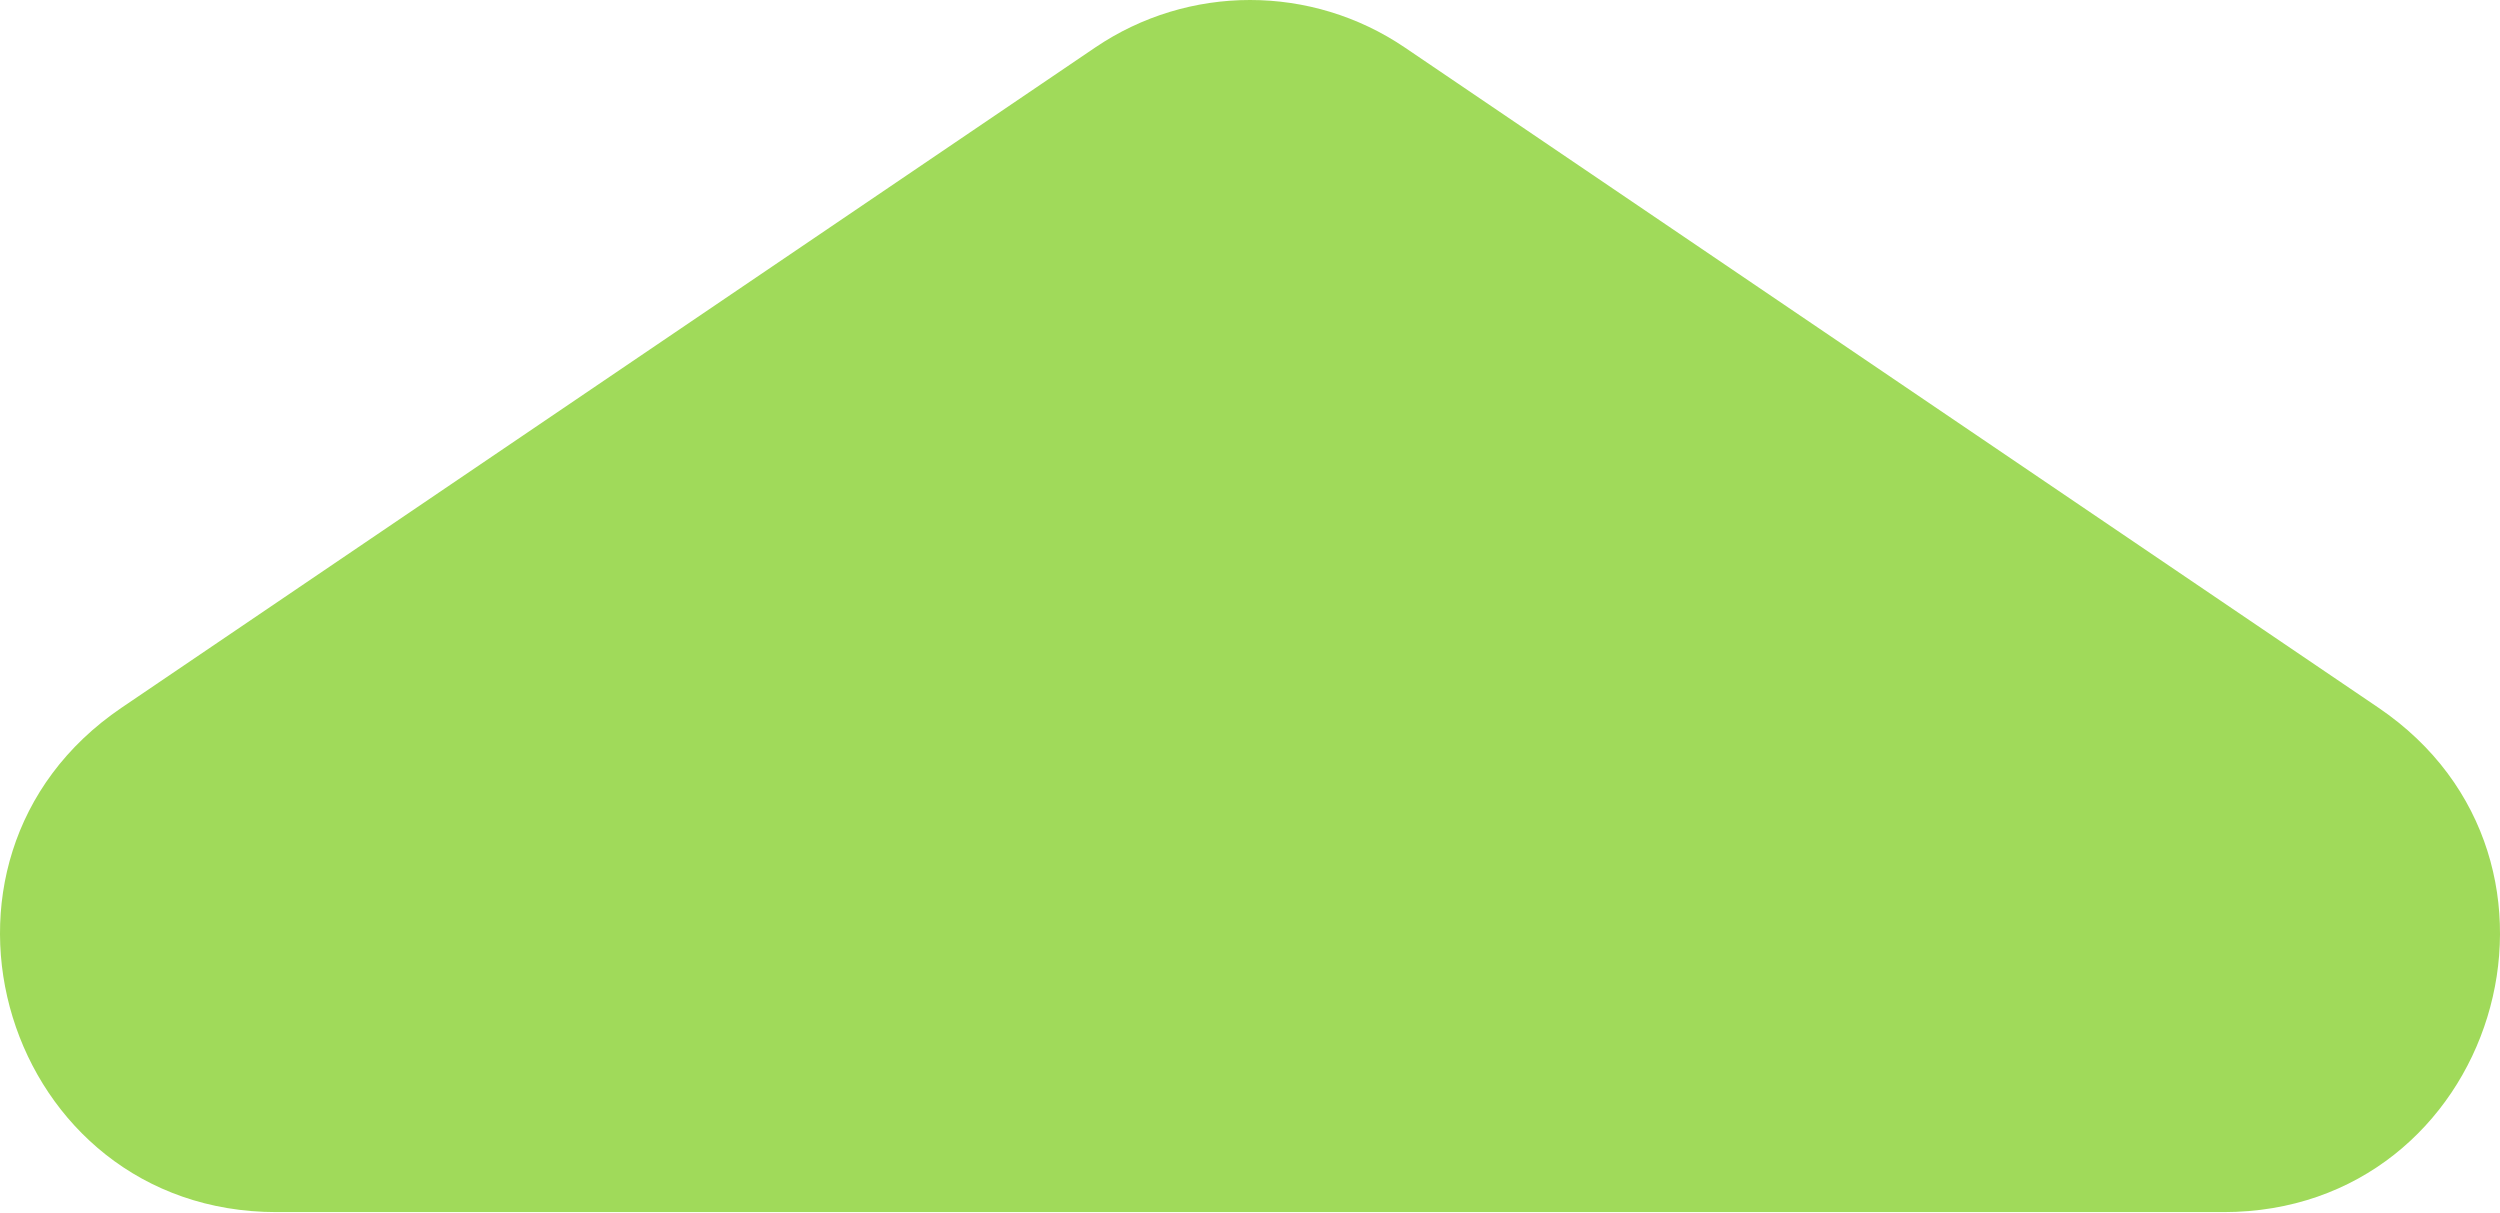
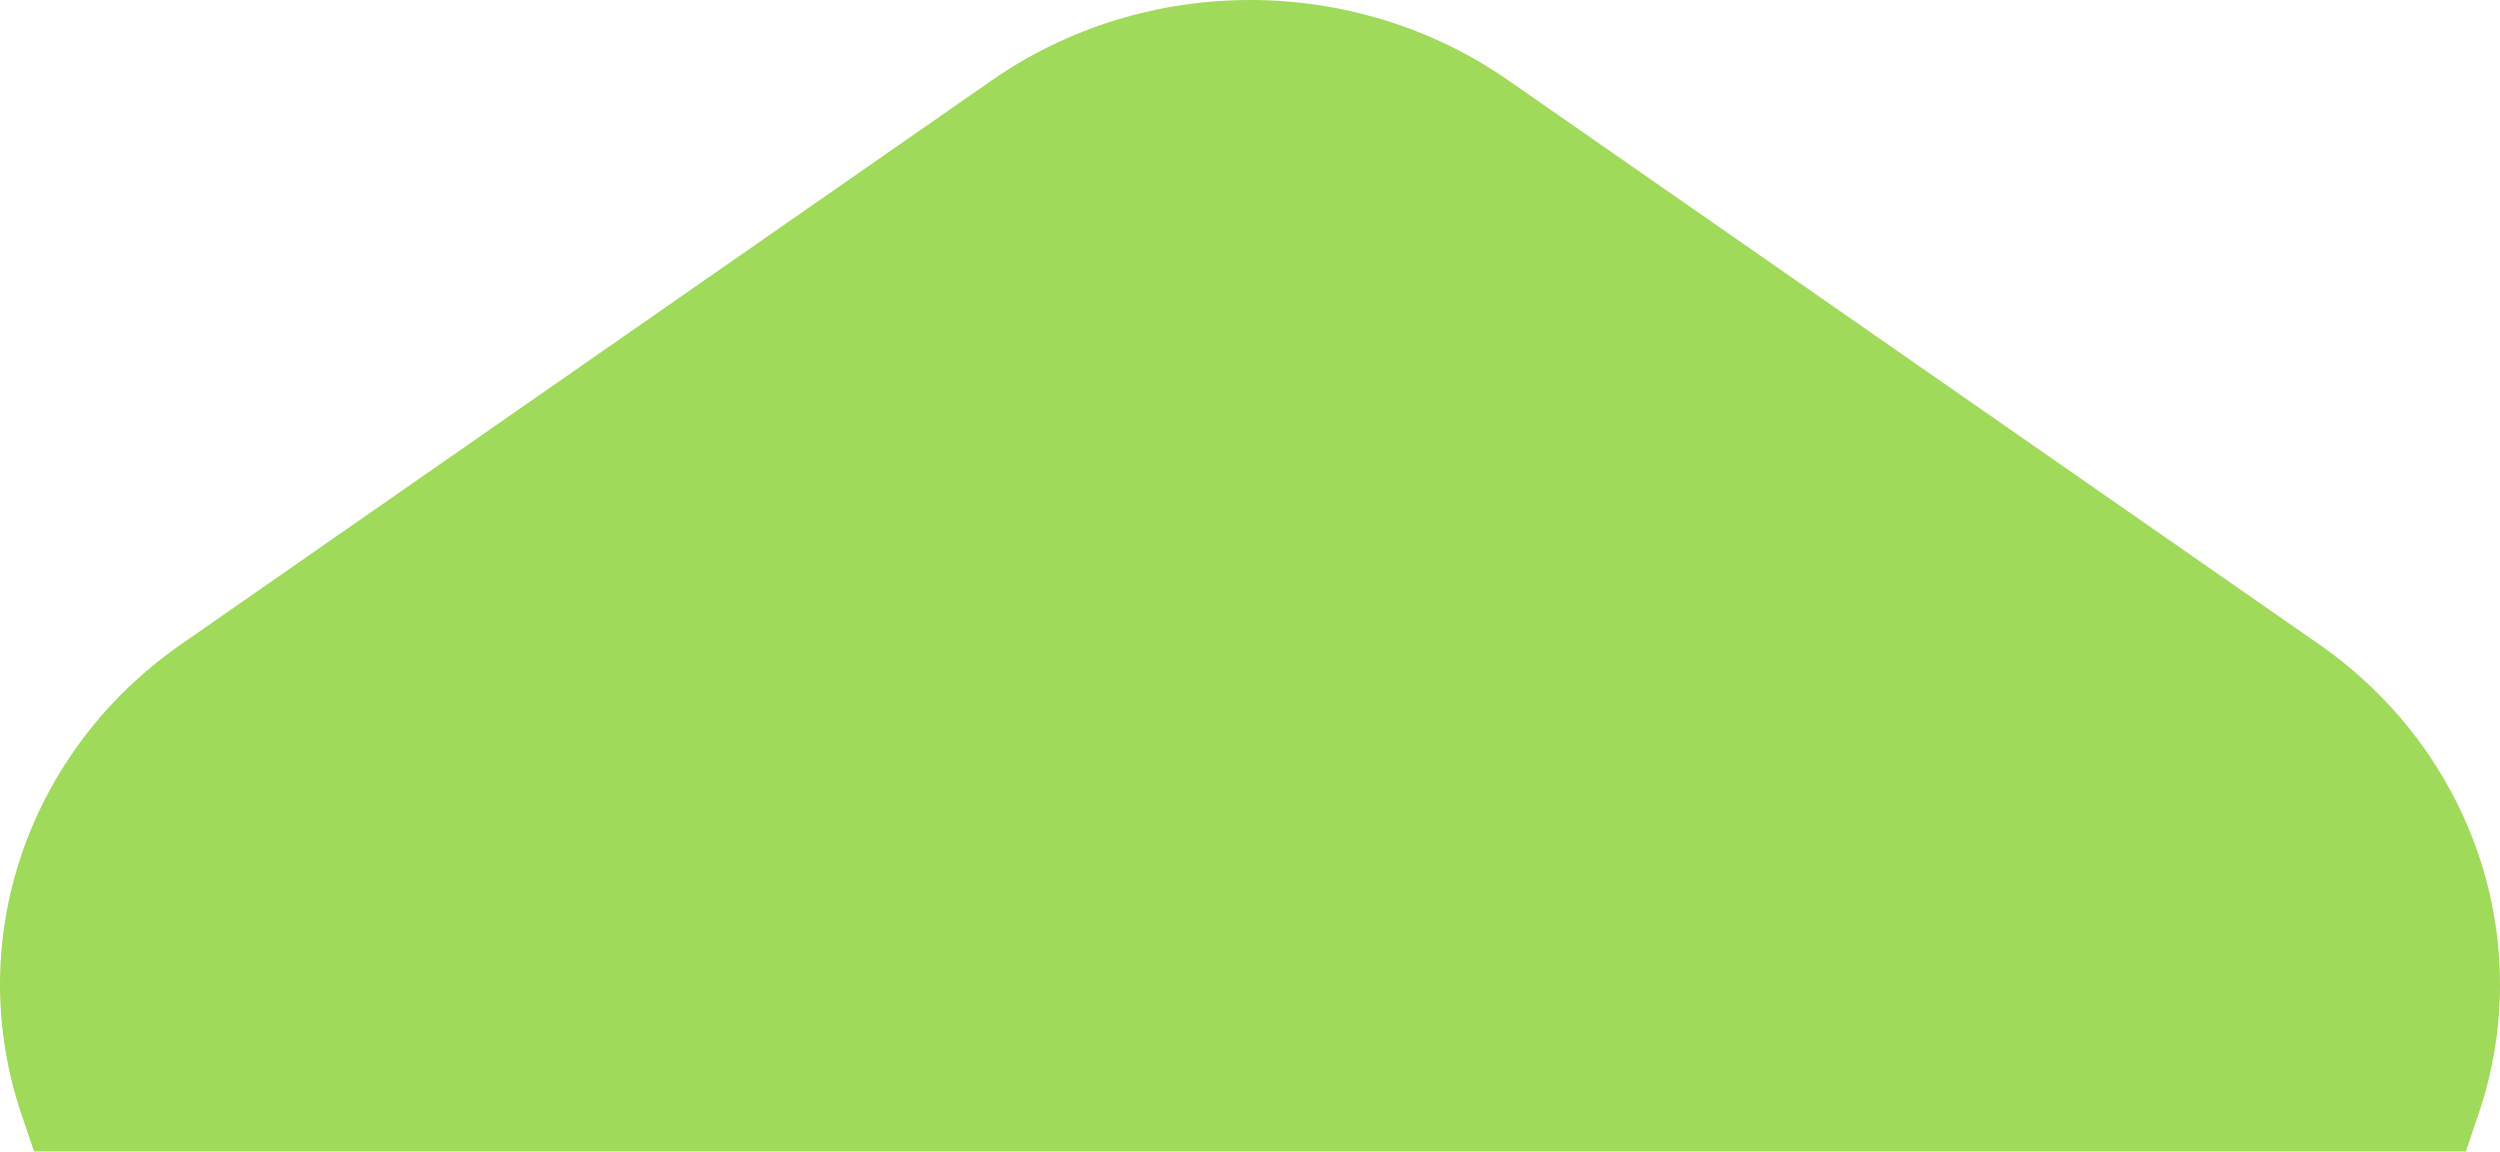
- <svg xmlns="http://www.w3.org/2000/svg" preserveAspectRatio="none" overflow="visible" style="display: block;" width="135.874" height="65.877" viewBox="0 0 135.874 65.877" fill="none">
-   <path id="Polygon 26" d="M59.519 2.585C64.602 -0.862 71.272 -0.862 76.356 2.585L129.265 38.462C141.498 46.757 135.627 65.877 120.847 65.877H15.028C0.248 65.877 -5.624 46.757 6.61 38.462L59.519 2.585Z" fill="#A0DA5A" />
+ <svg xmlns="http://www.w3.org/2000/svg" preserveAspectRatio="none" overflow="visible" style="display: block;" width="137" height="63.102" viewBox="0 0 137 63.102" fill="none">
+   <path id="Intersect" d="M54.352 4.402C62.786 -1.467 74.22 -1.467 82.655 4.402L127.075 35.301C135.509 41.17 139.05 51.579 135.815 61.076L135.127 63.102H1.868L1.18 61.076C-2.043 51.579 1.486 41.17 9.932 35.301L54.352 4.402Z" fill="#A0DA5A" />
</svg>
